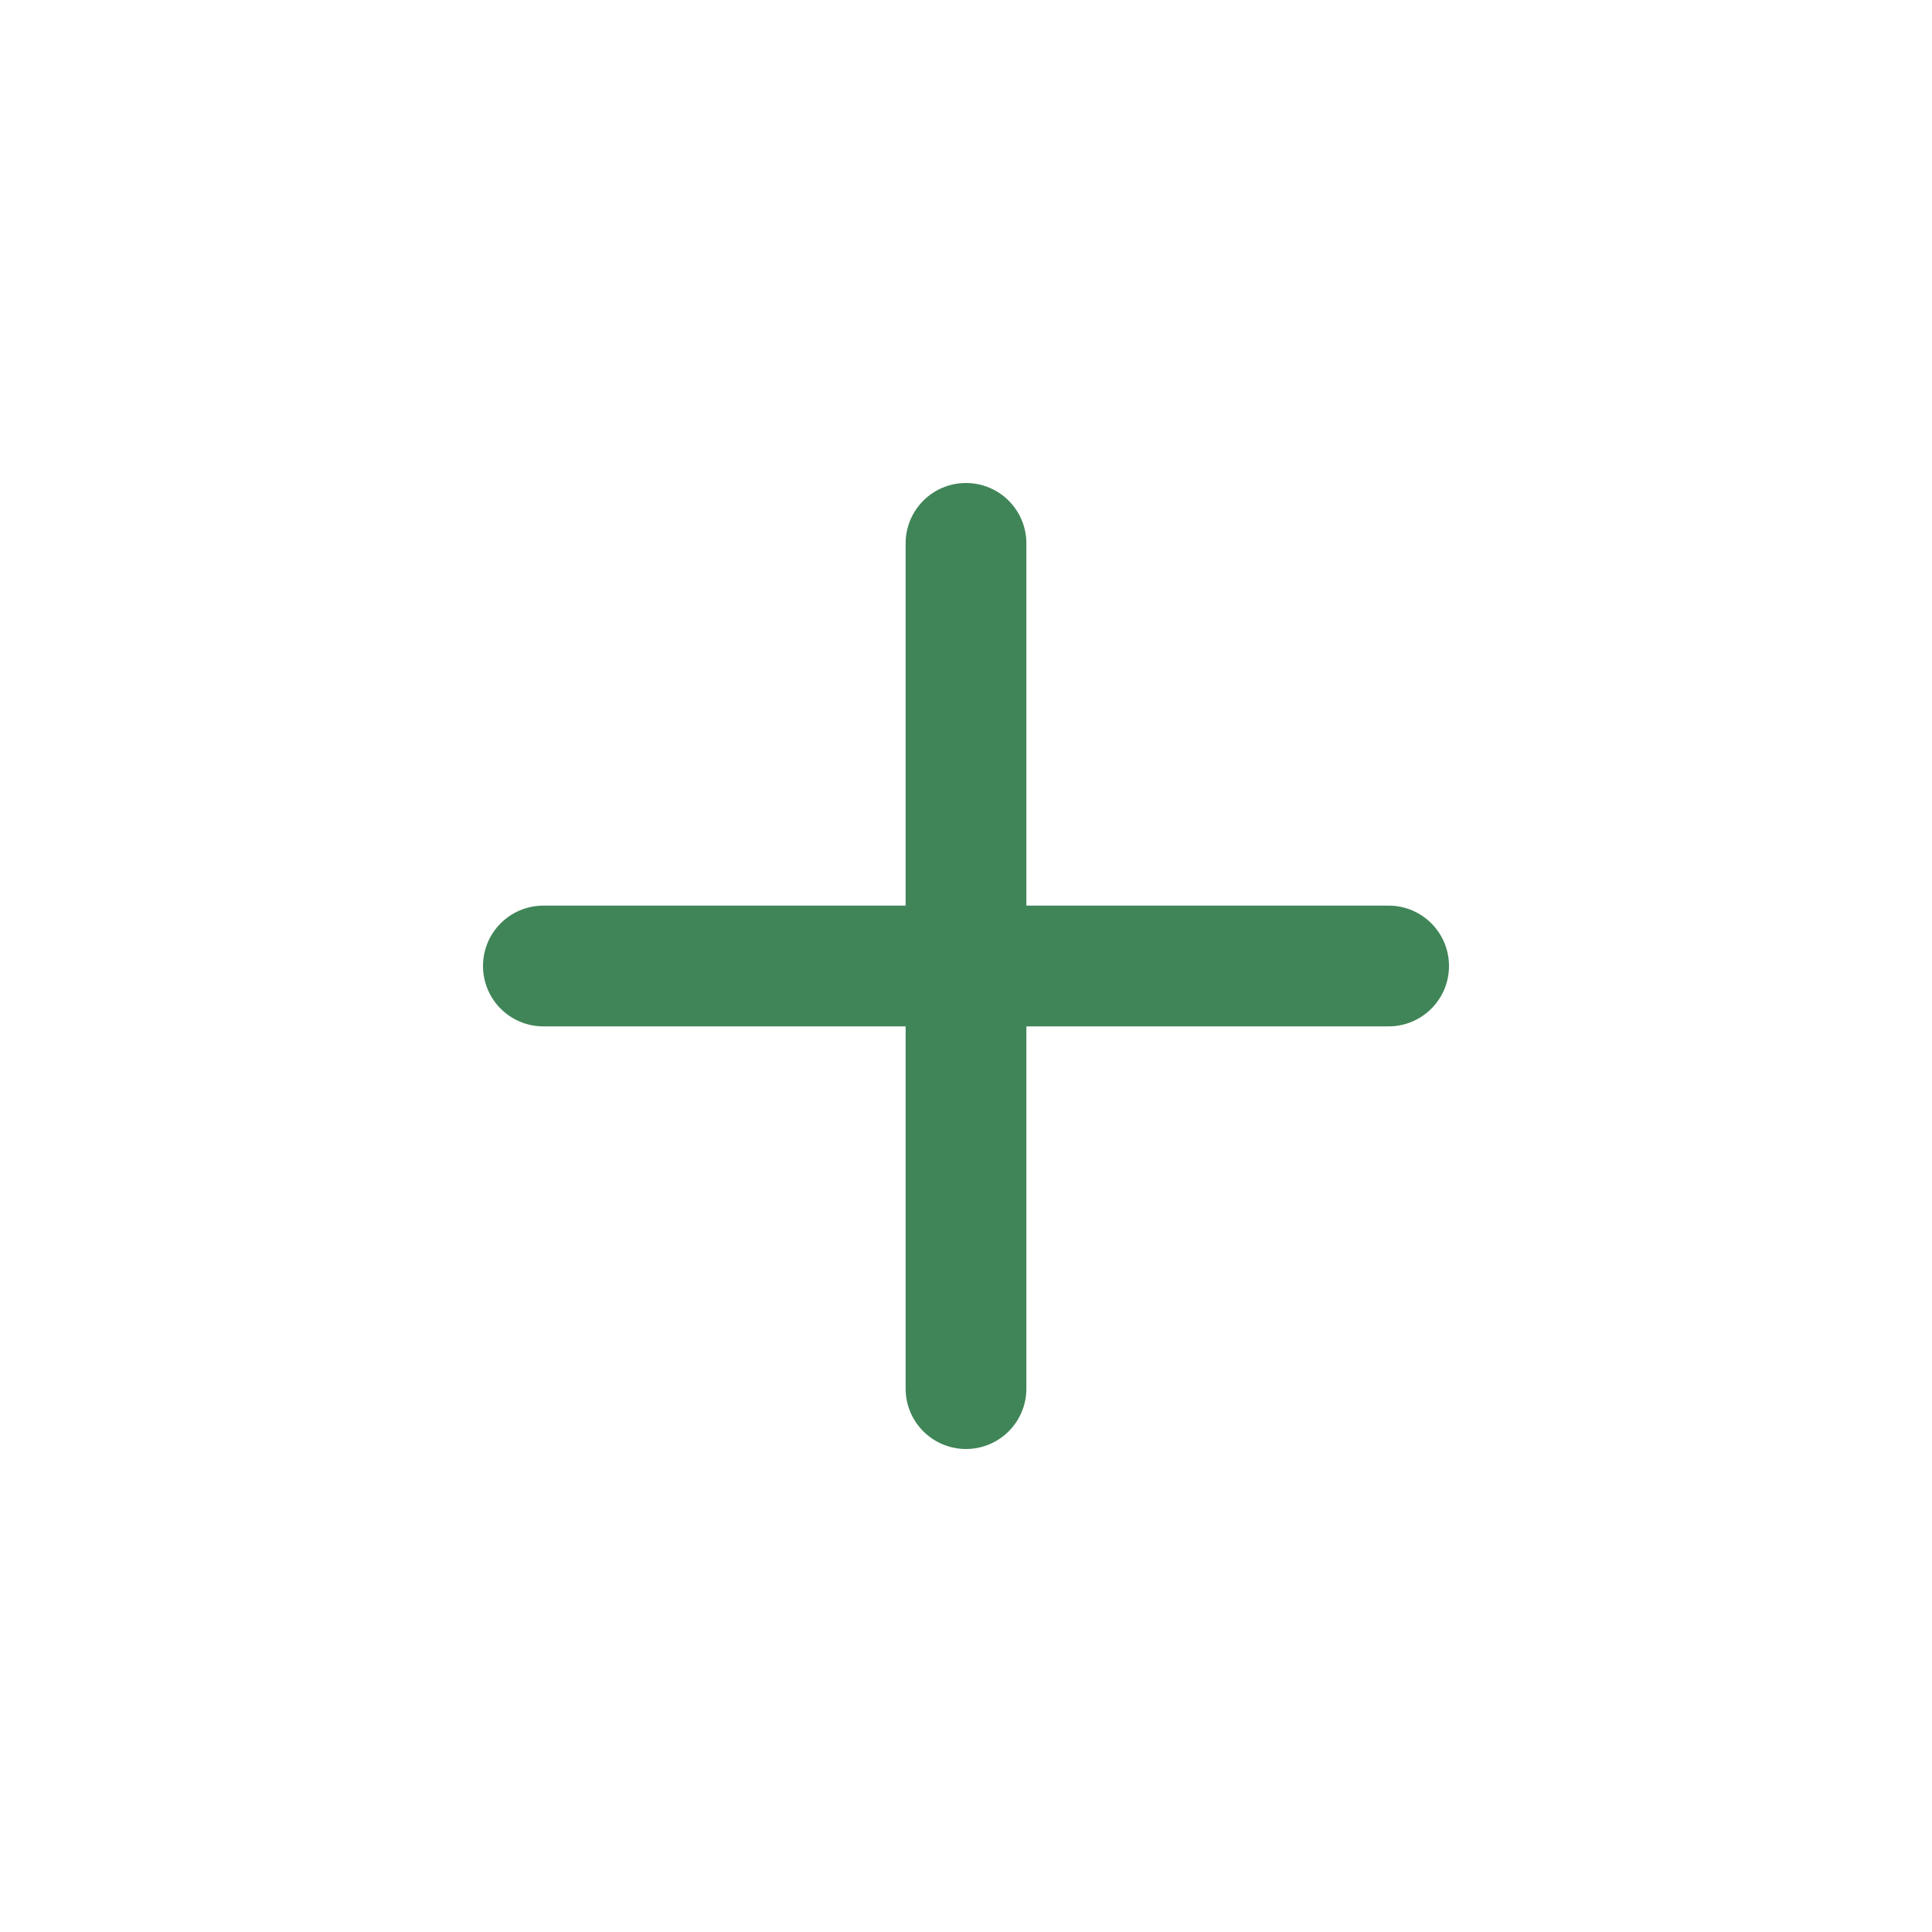
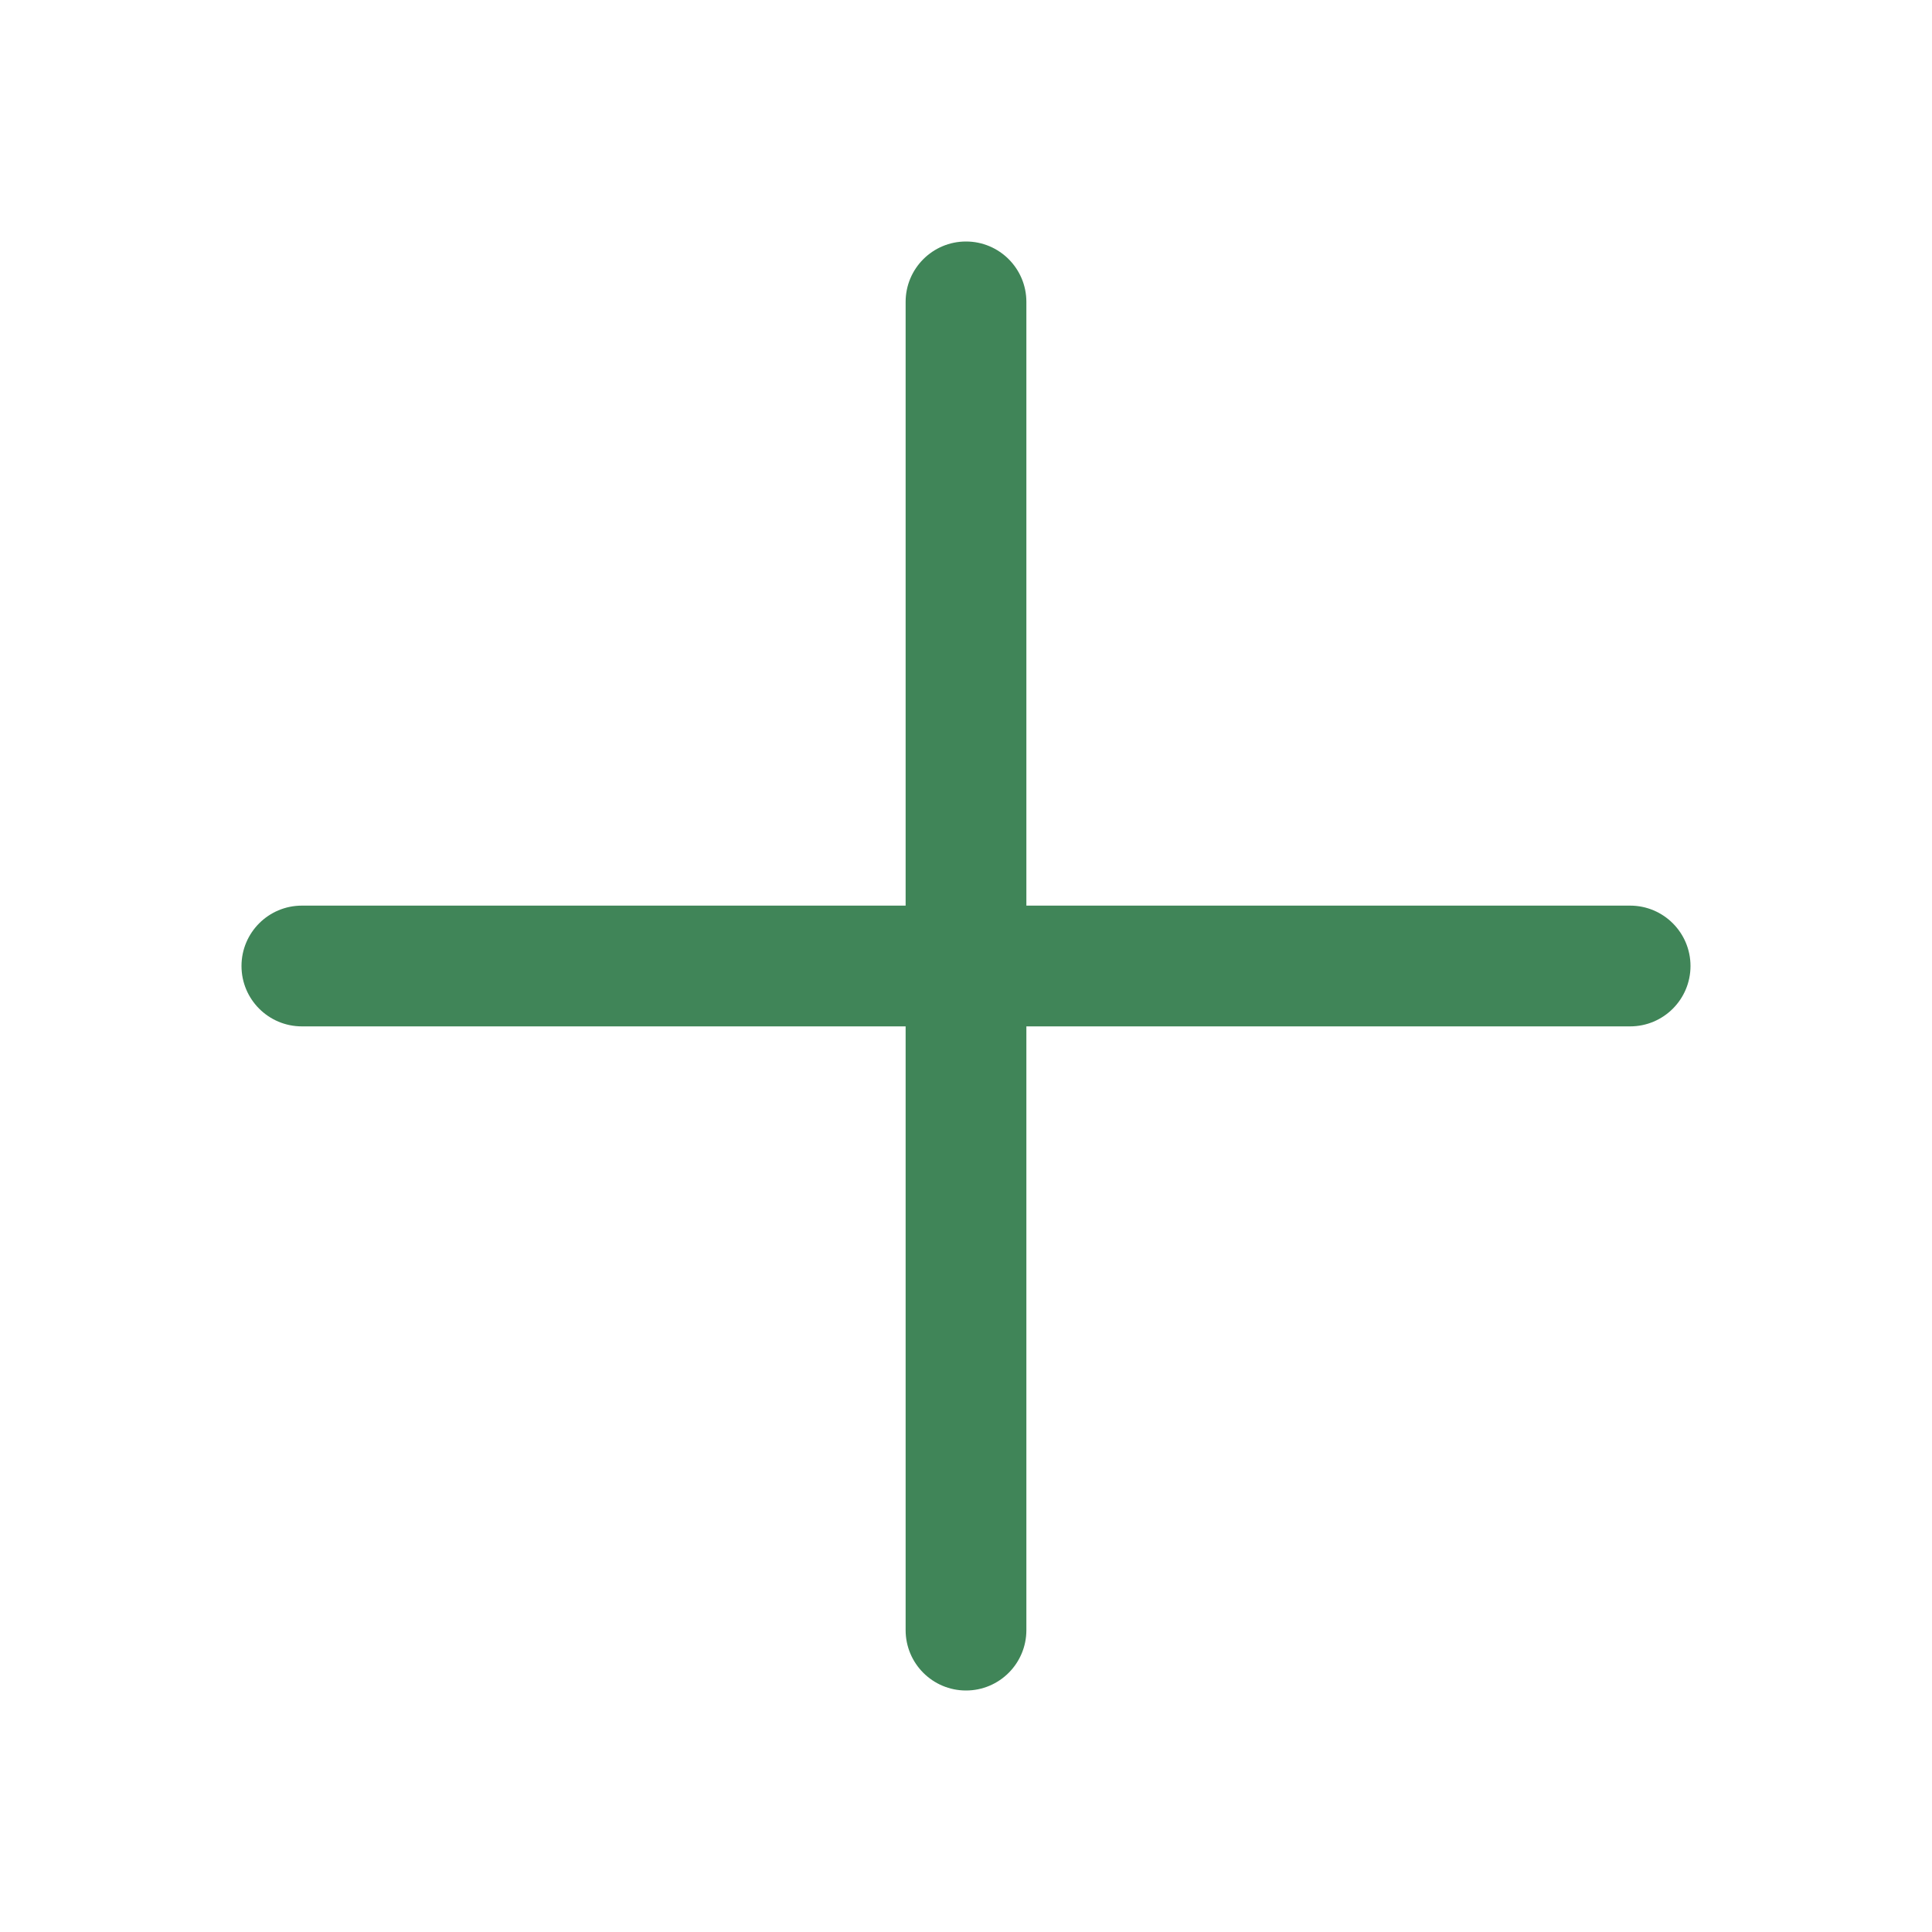
- <svg xmlns="http://www.w3.org/2000/svg" width="16" height="16" fill="#408558" class="bi bi-plus" viewBox="0 0 16 16">
-   <path d="M8 4a.5.5 0 0 1 .5.5v3h3a.5.5 0 0 1 0 1h-3v3a.5.5 0 0 1-1 0v-3h-3a.5.5 0 0 1 0-1h3v-3A.5.5 0 0 1 8 4" />
+ <svg xmlns="http://www.w3.org/2000/svg" width="16" height="16" fill="#408558" class="bi bi-plus-lg" viewBox="0 0 16 16">
+   <path fill-rule="evenodd" d="M8 2a.5.5 0 0 1 .5.5v5h5a.5.5 0 0 1 0 1h-5v5a.5.5 0 0 1-1 0v-5h-5a.5.5 0 0 1 0-1h5v-5A.5.5 0 0 1 8 2" />
</svg>
